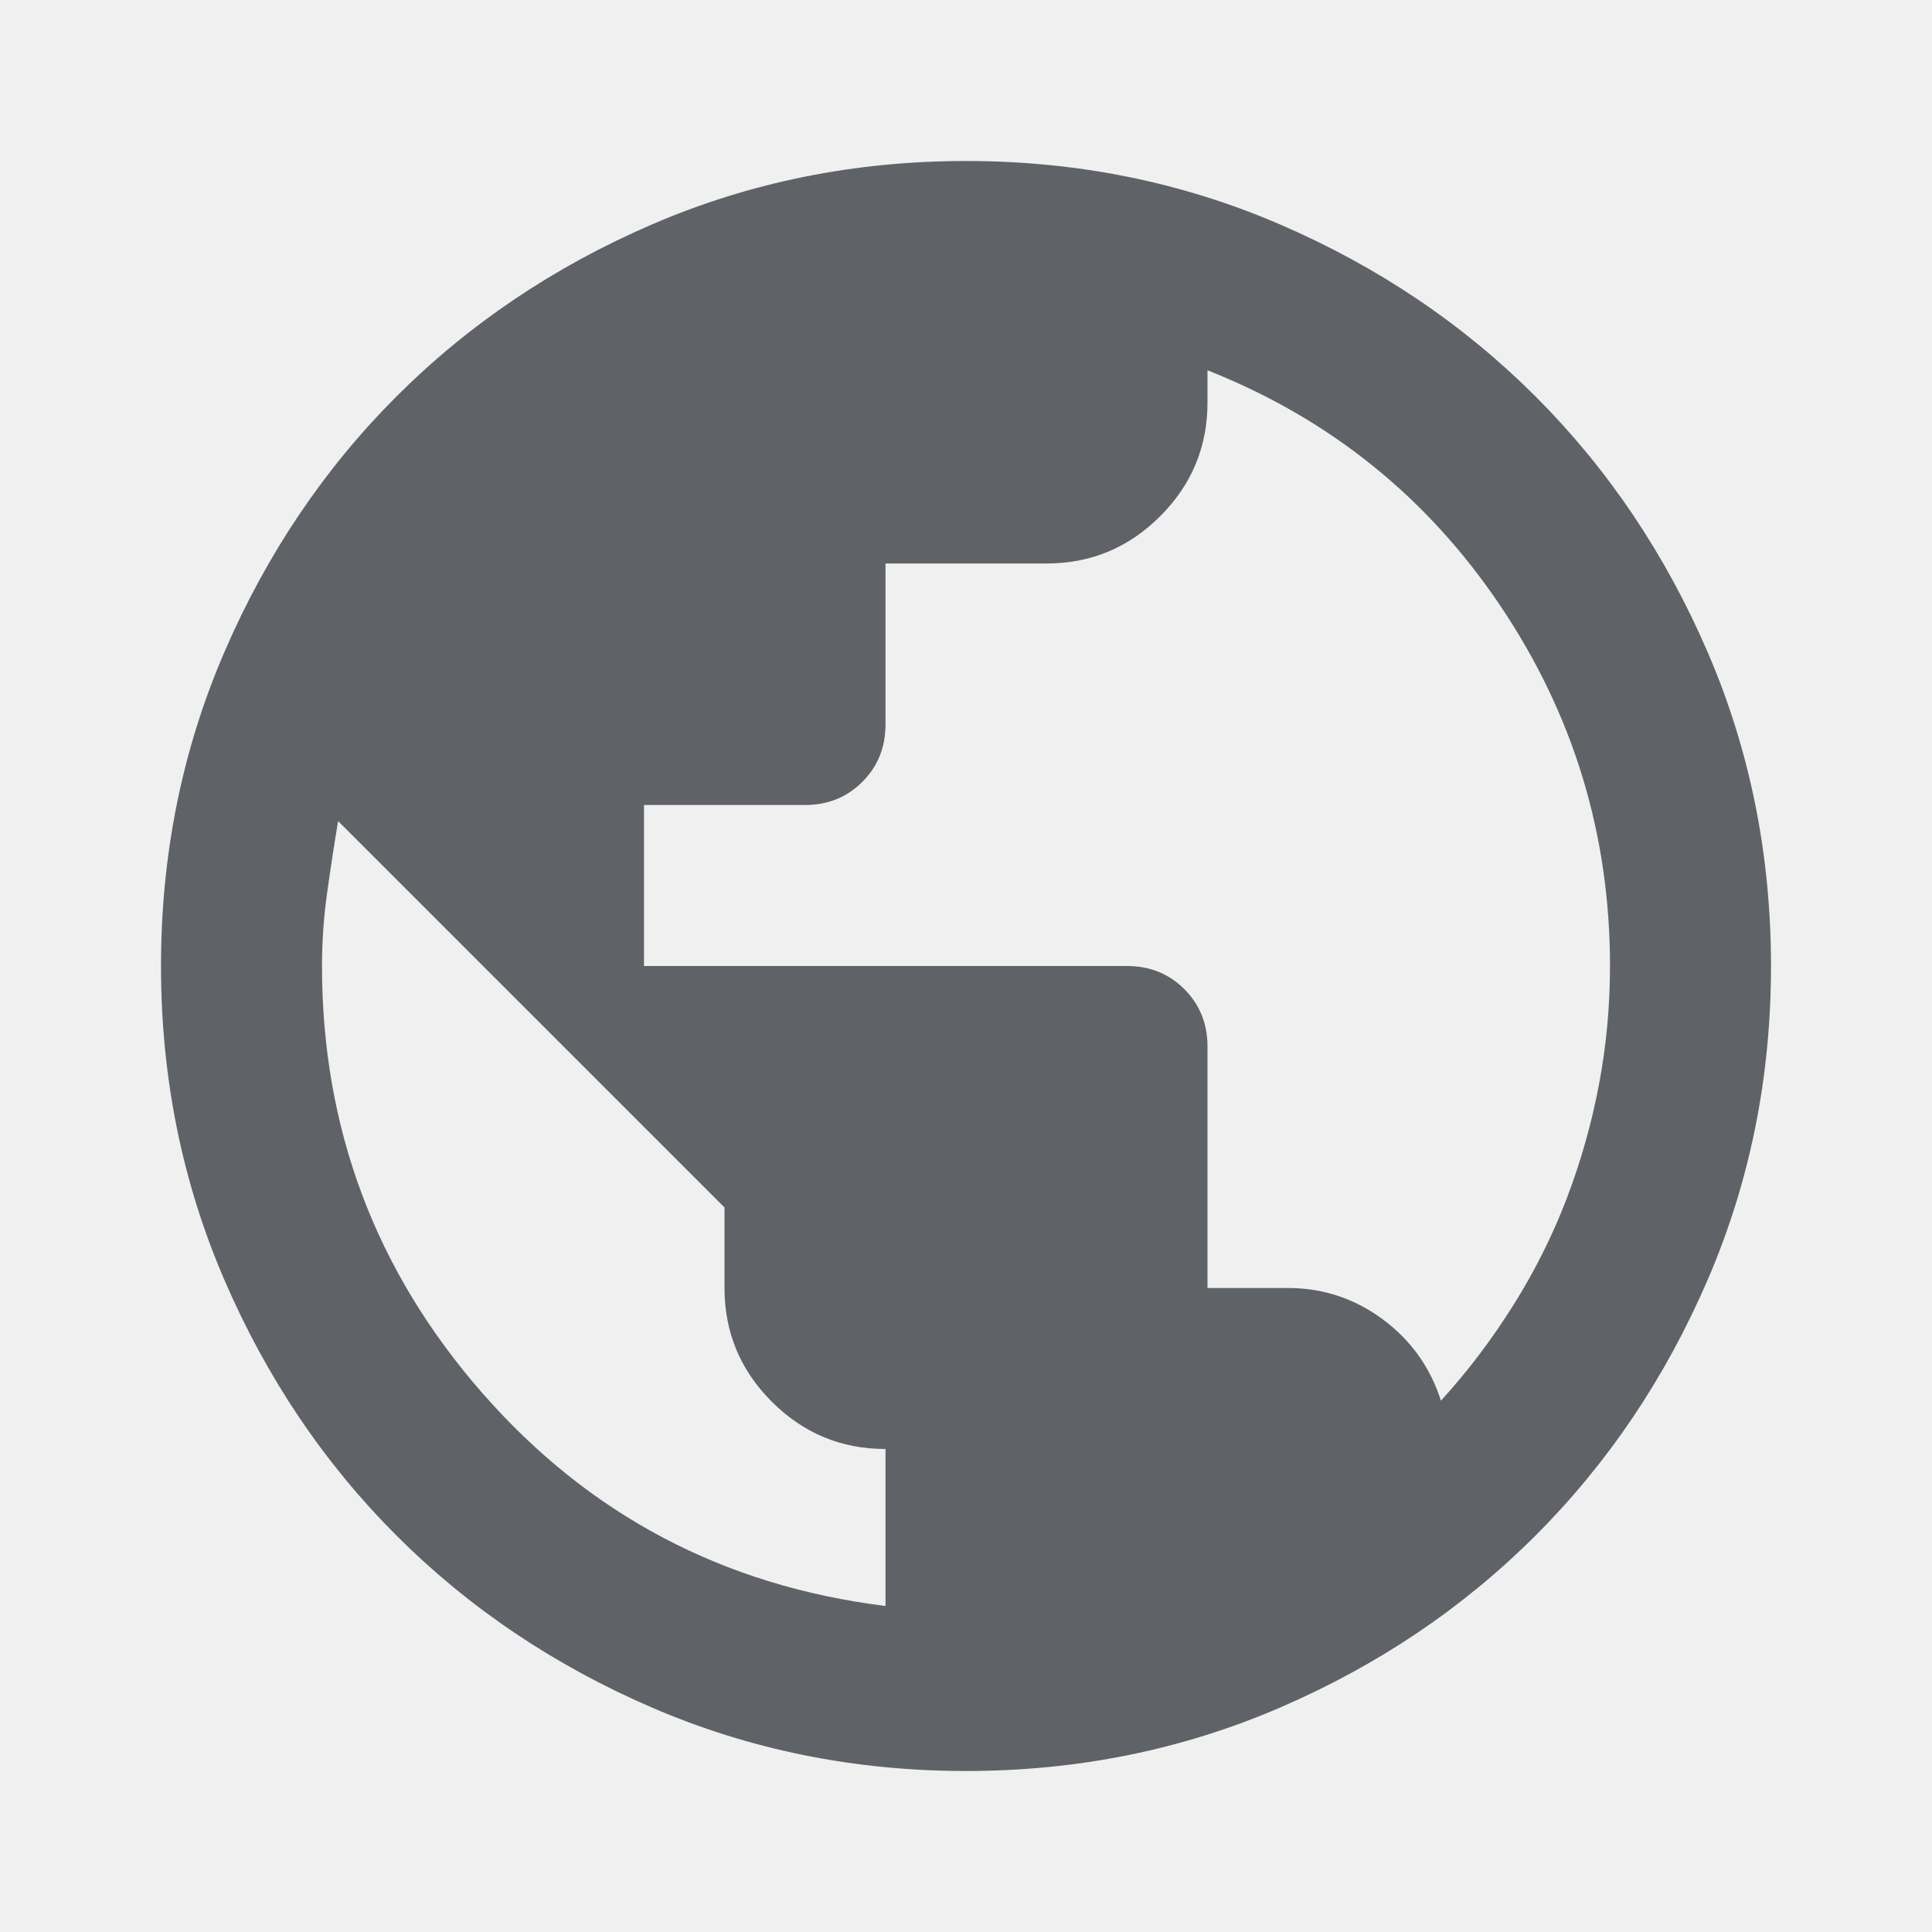
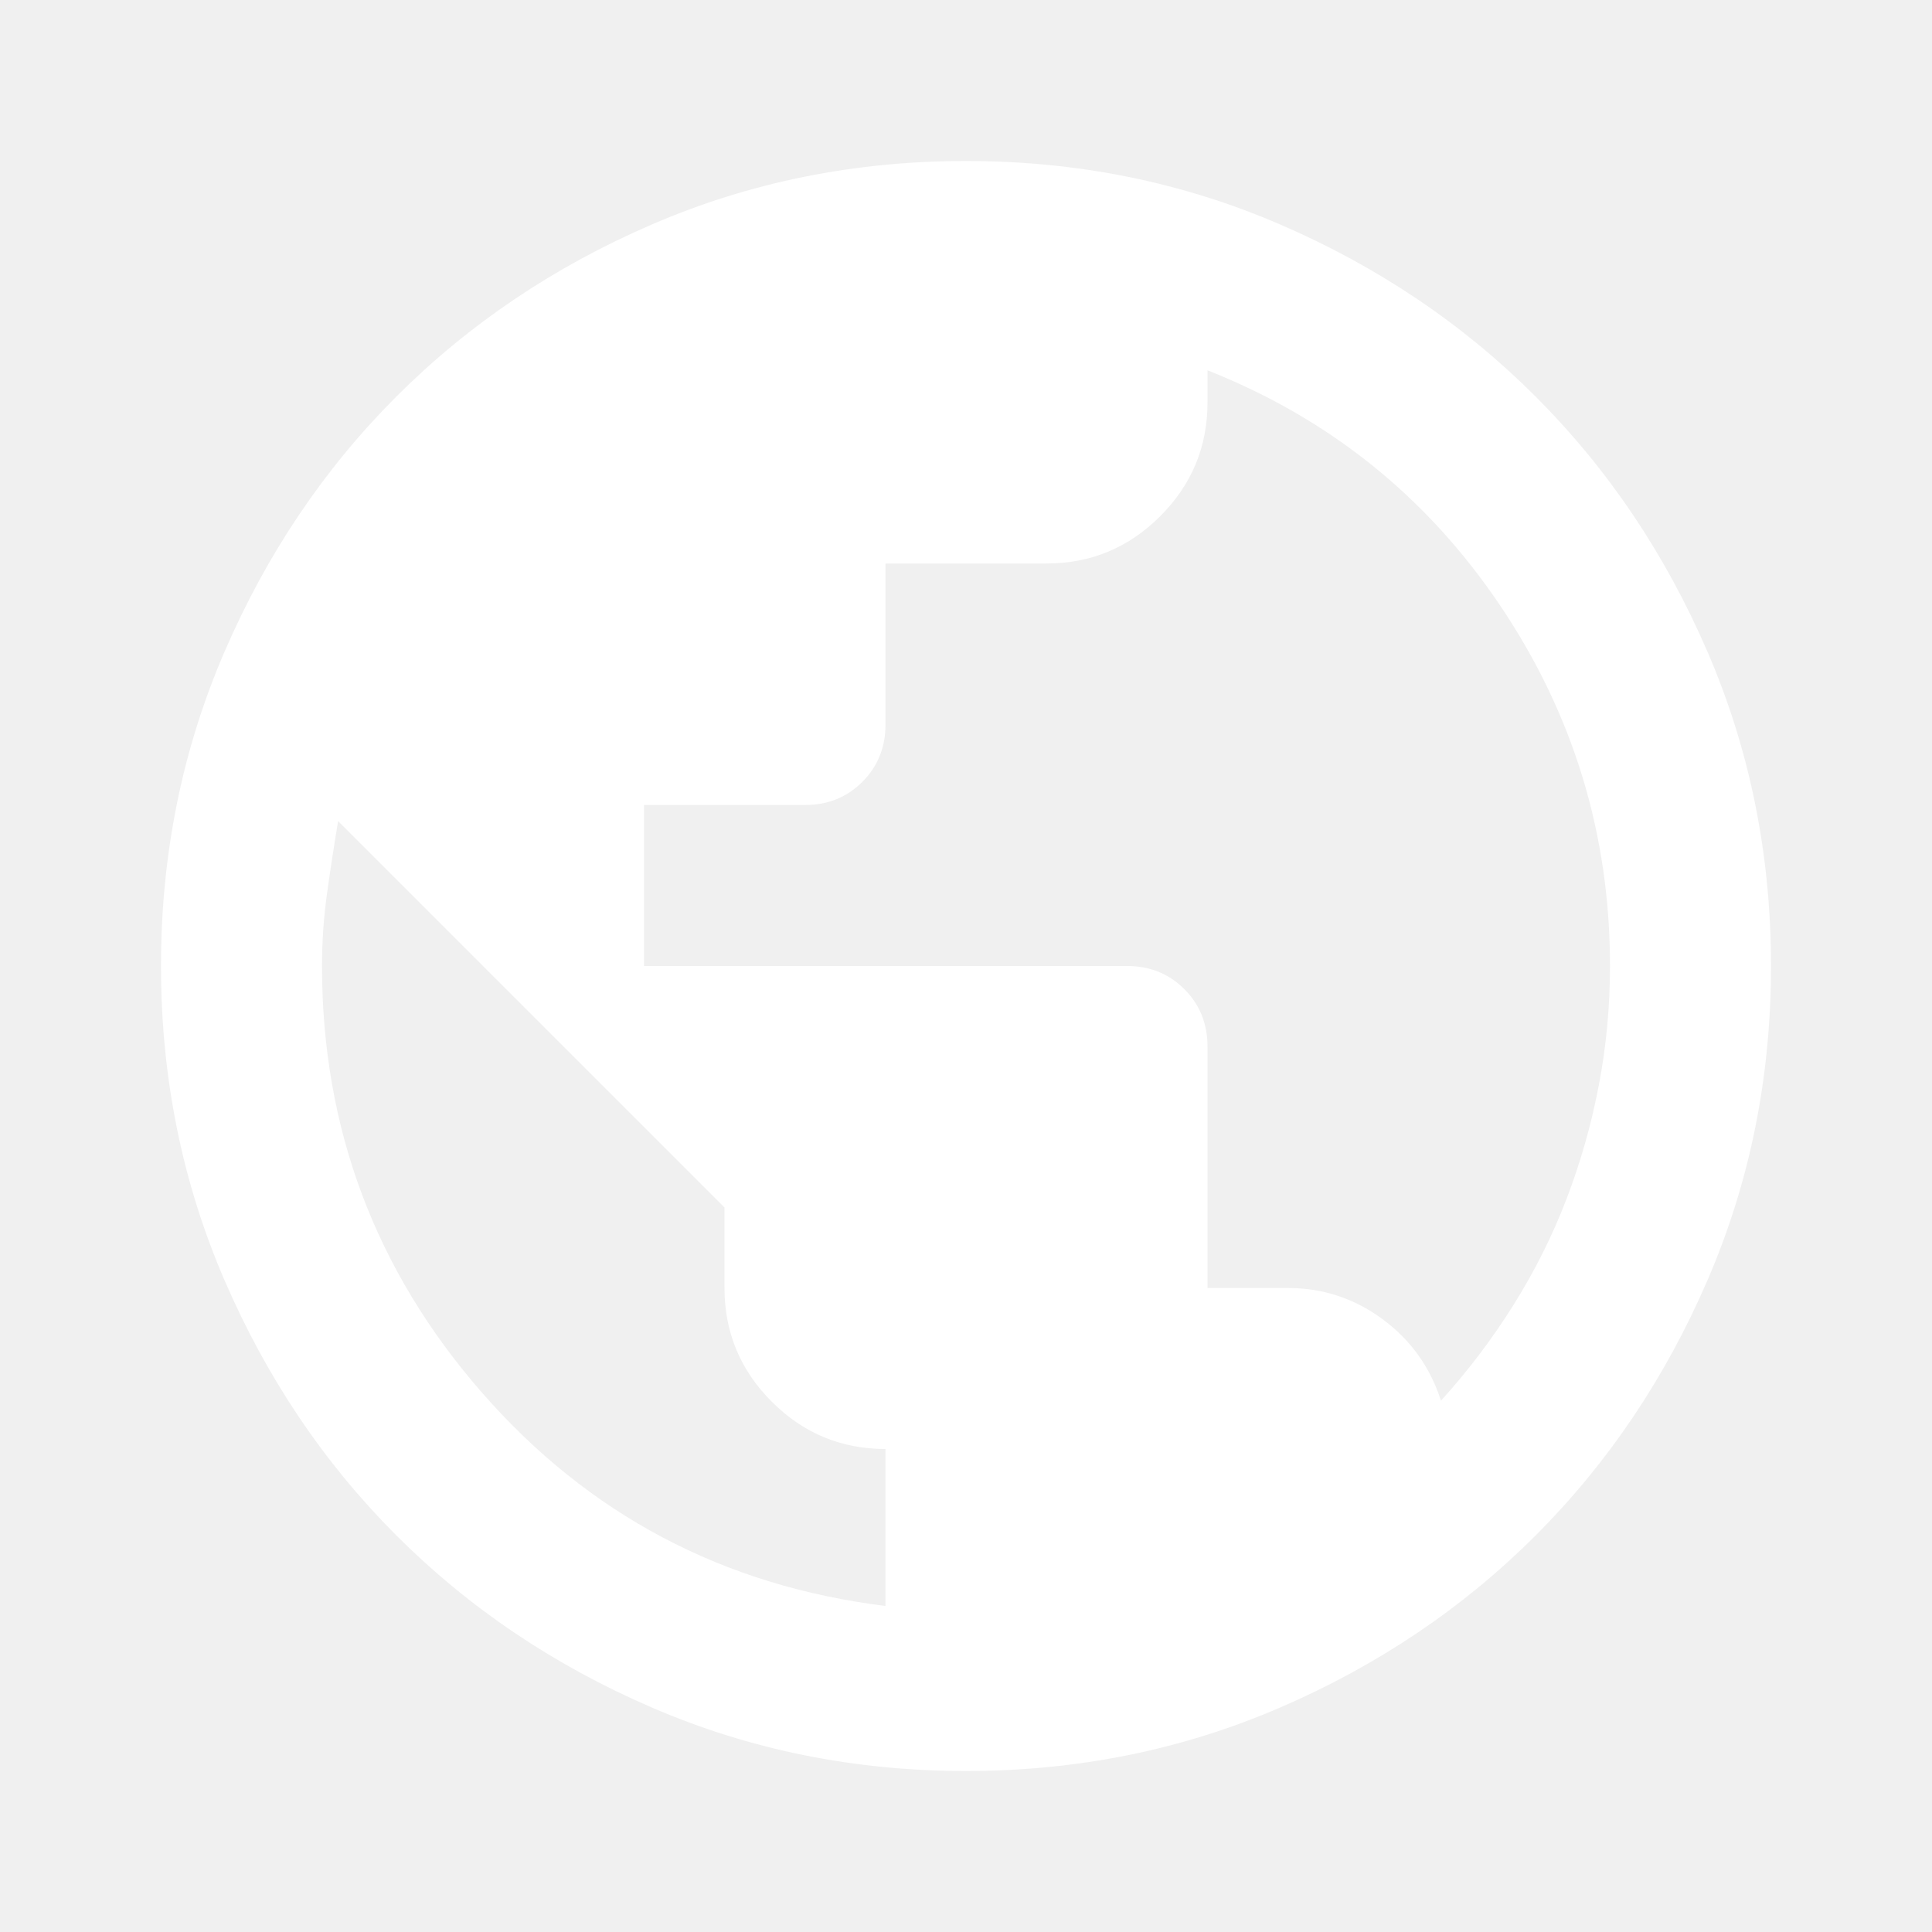
- <svg xmlns="http://www.w3.org/2000/svg" height="24px" viewBox="0 -960 960 960" width="24px" fill="#5f6368">
+ <svg xmlns="http://www.w3.org/2000/svg" height="24px" viewBox="0 -960 960 960" width="24px" fill="white">
  <path d="M480-80q-83 0-156-31.5T197-197q-54-54-85.5-127T80-480q0-83 31.5-156T197-763q54-54 127-85.5T480-880q83 0 156 31.5T763-763q54 54 85.5 127T880-480q0 83-31.5 156T763-197q-54 54-127 85.5T480-80Zm-40-82v-78q-33 0-56.5-23.5T360-320v-40L168-552q-3 18-5.5 36t-2.5 36q0 121 79.5 212T440-162Zm276-102q20-22 36-47.5t26.5-53q10.5-27.5 16-56.5t5.5-59q0-98-54.5-179T600-776v16q0 33-23.5 56.5T520-680h-80v80q0 17-11.5 28.5T400-560h-80v80h240q17 0 28.5 11.5T600-440v120h40q26 0 47 15.5t29 40.5Z" />
</svg>
